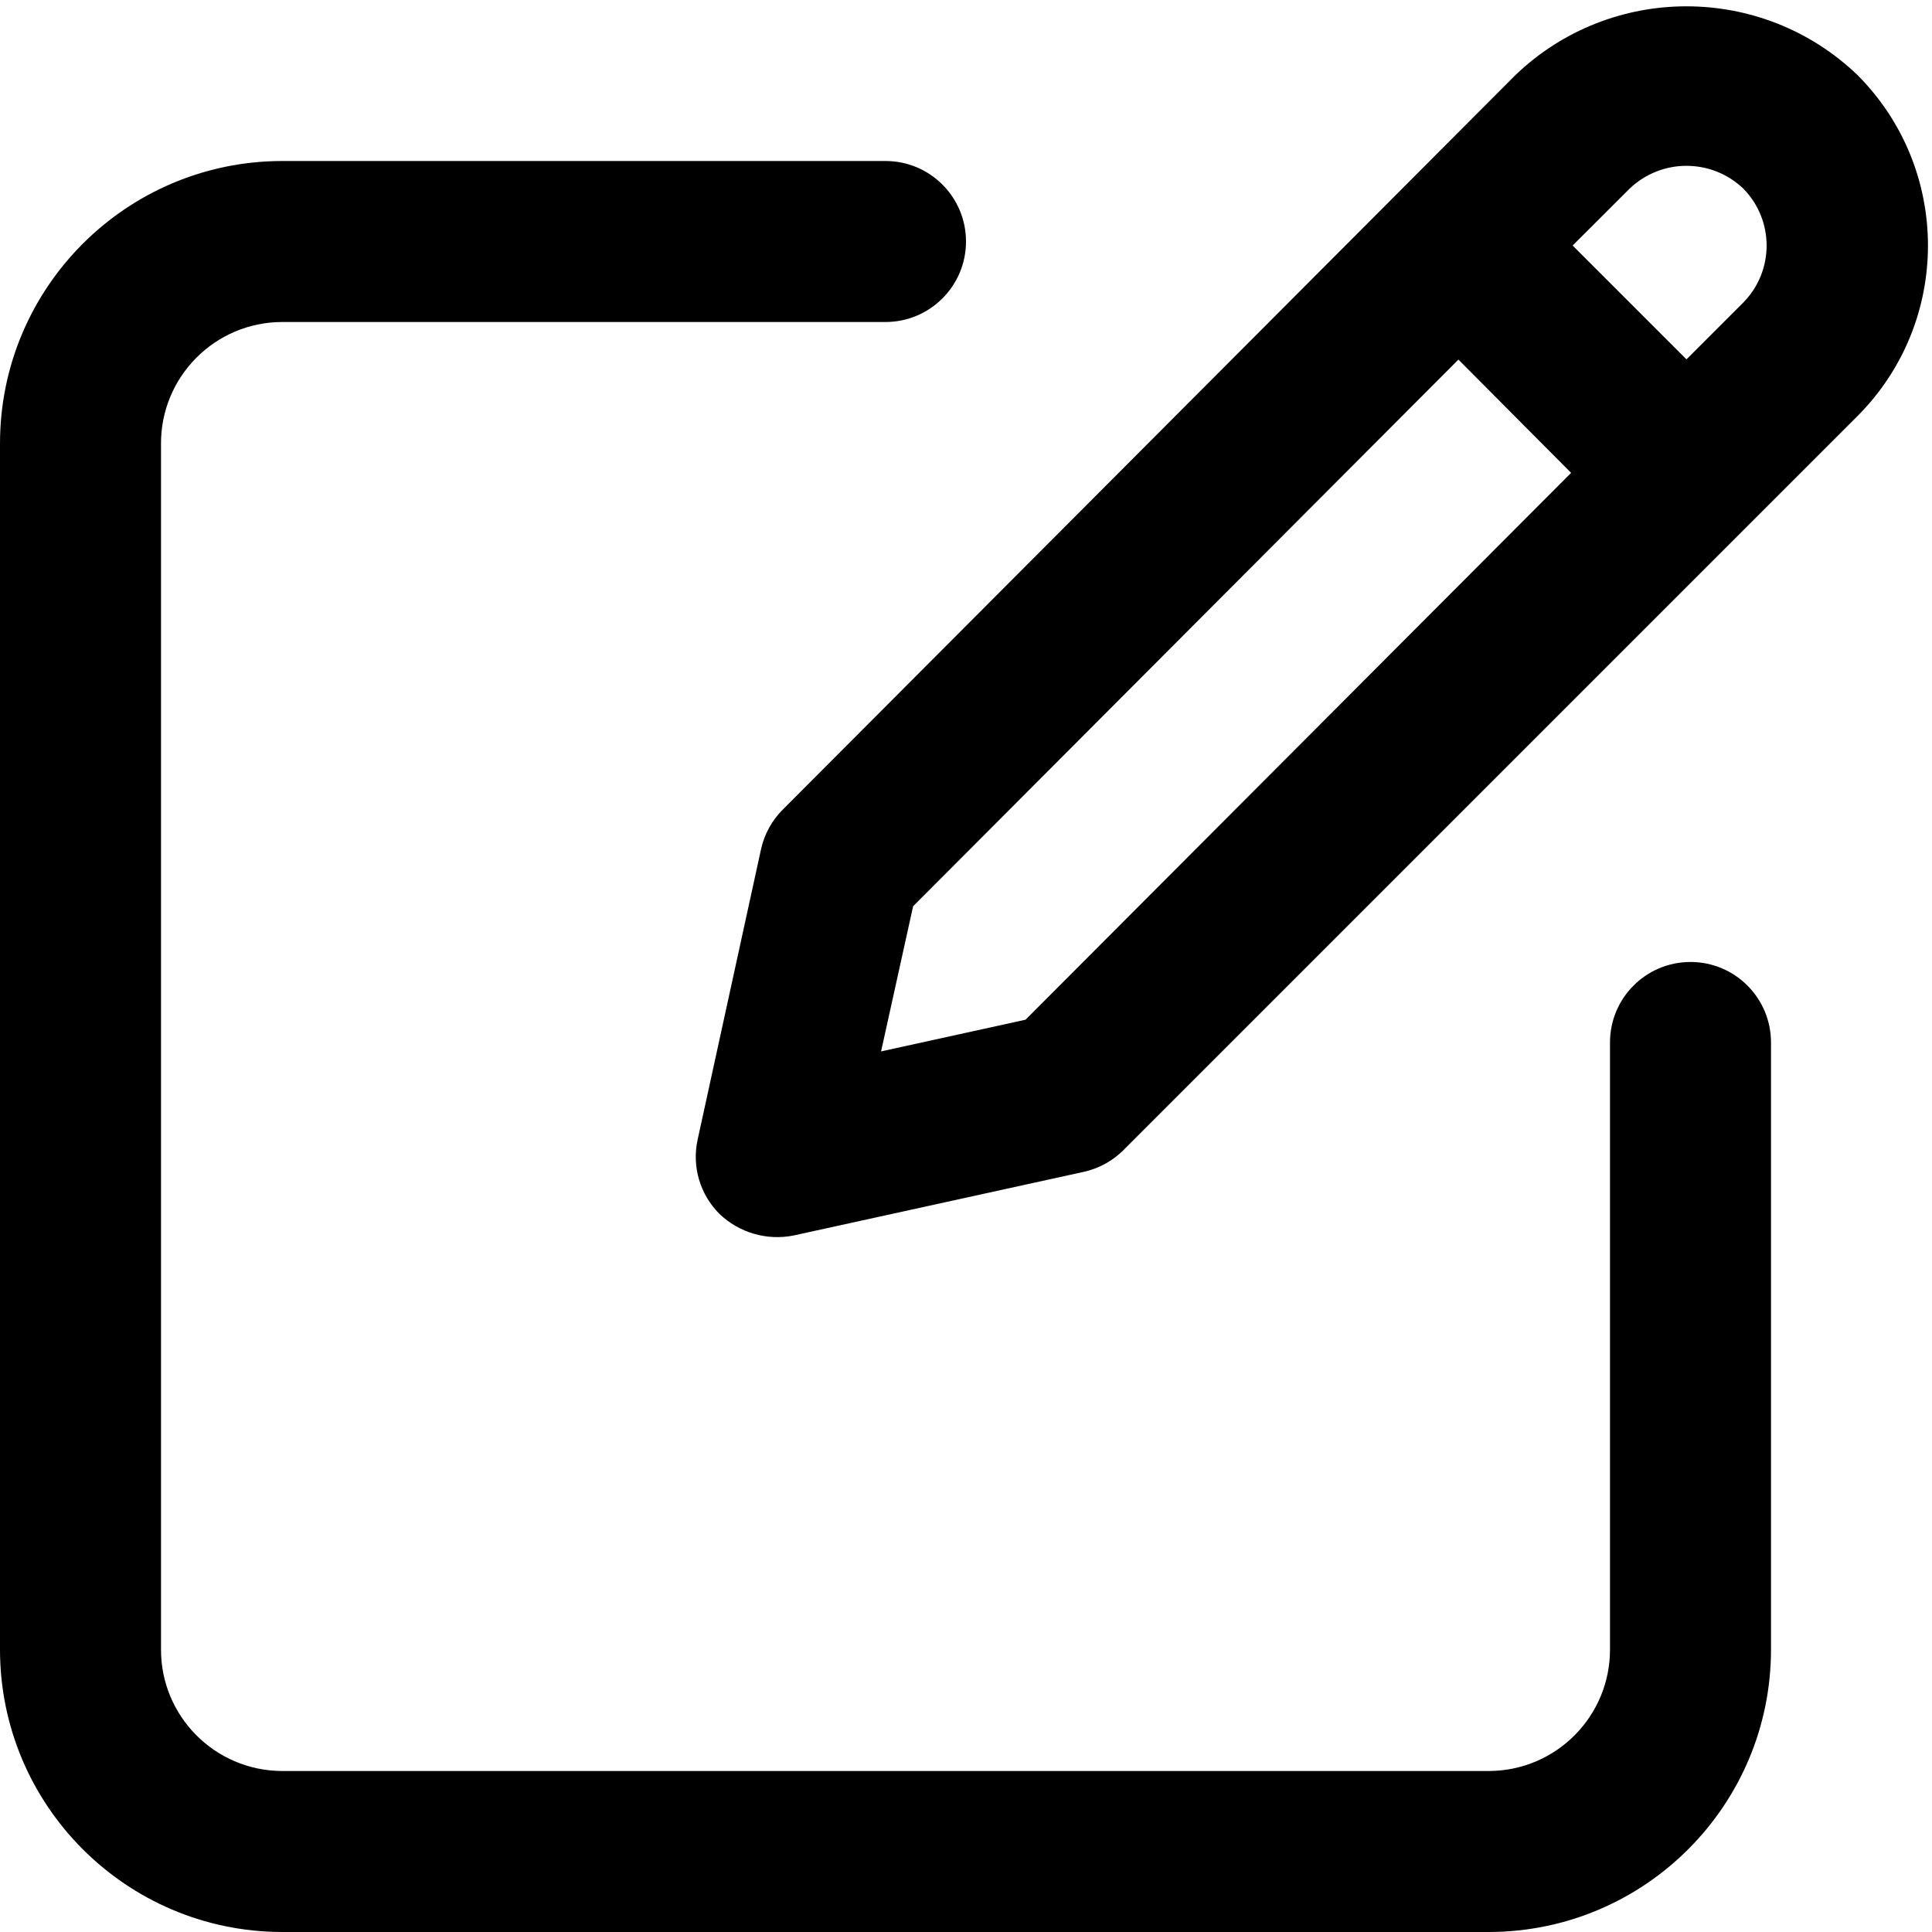
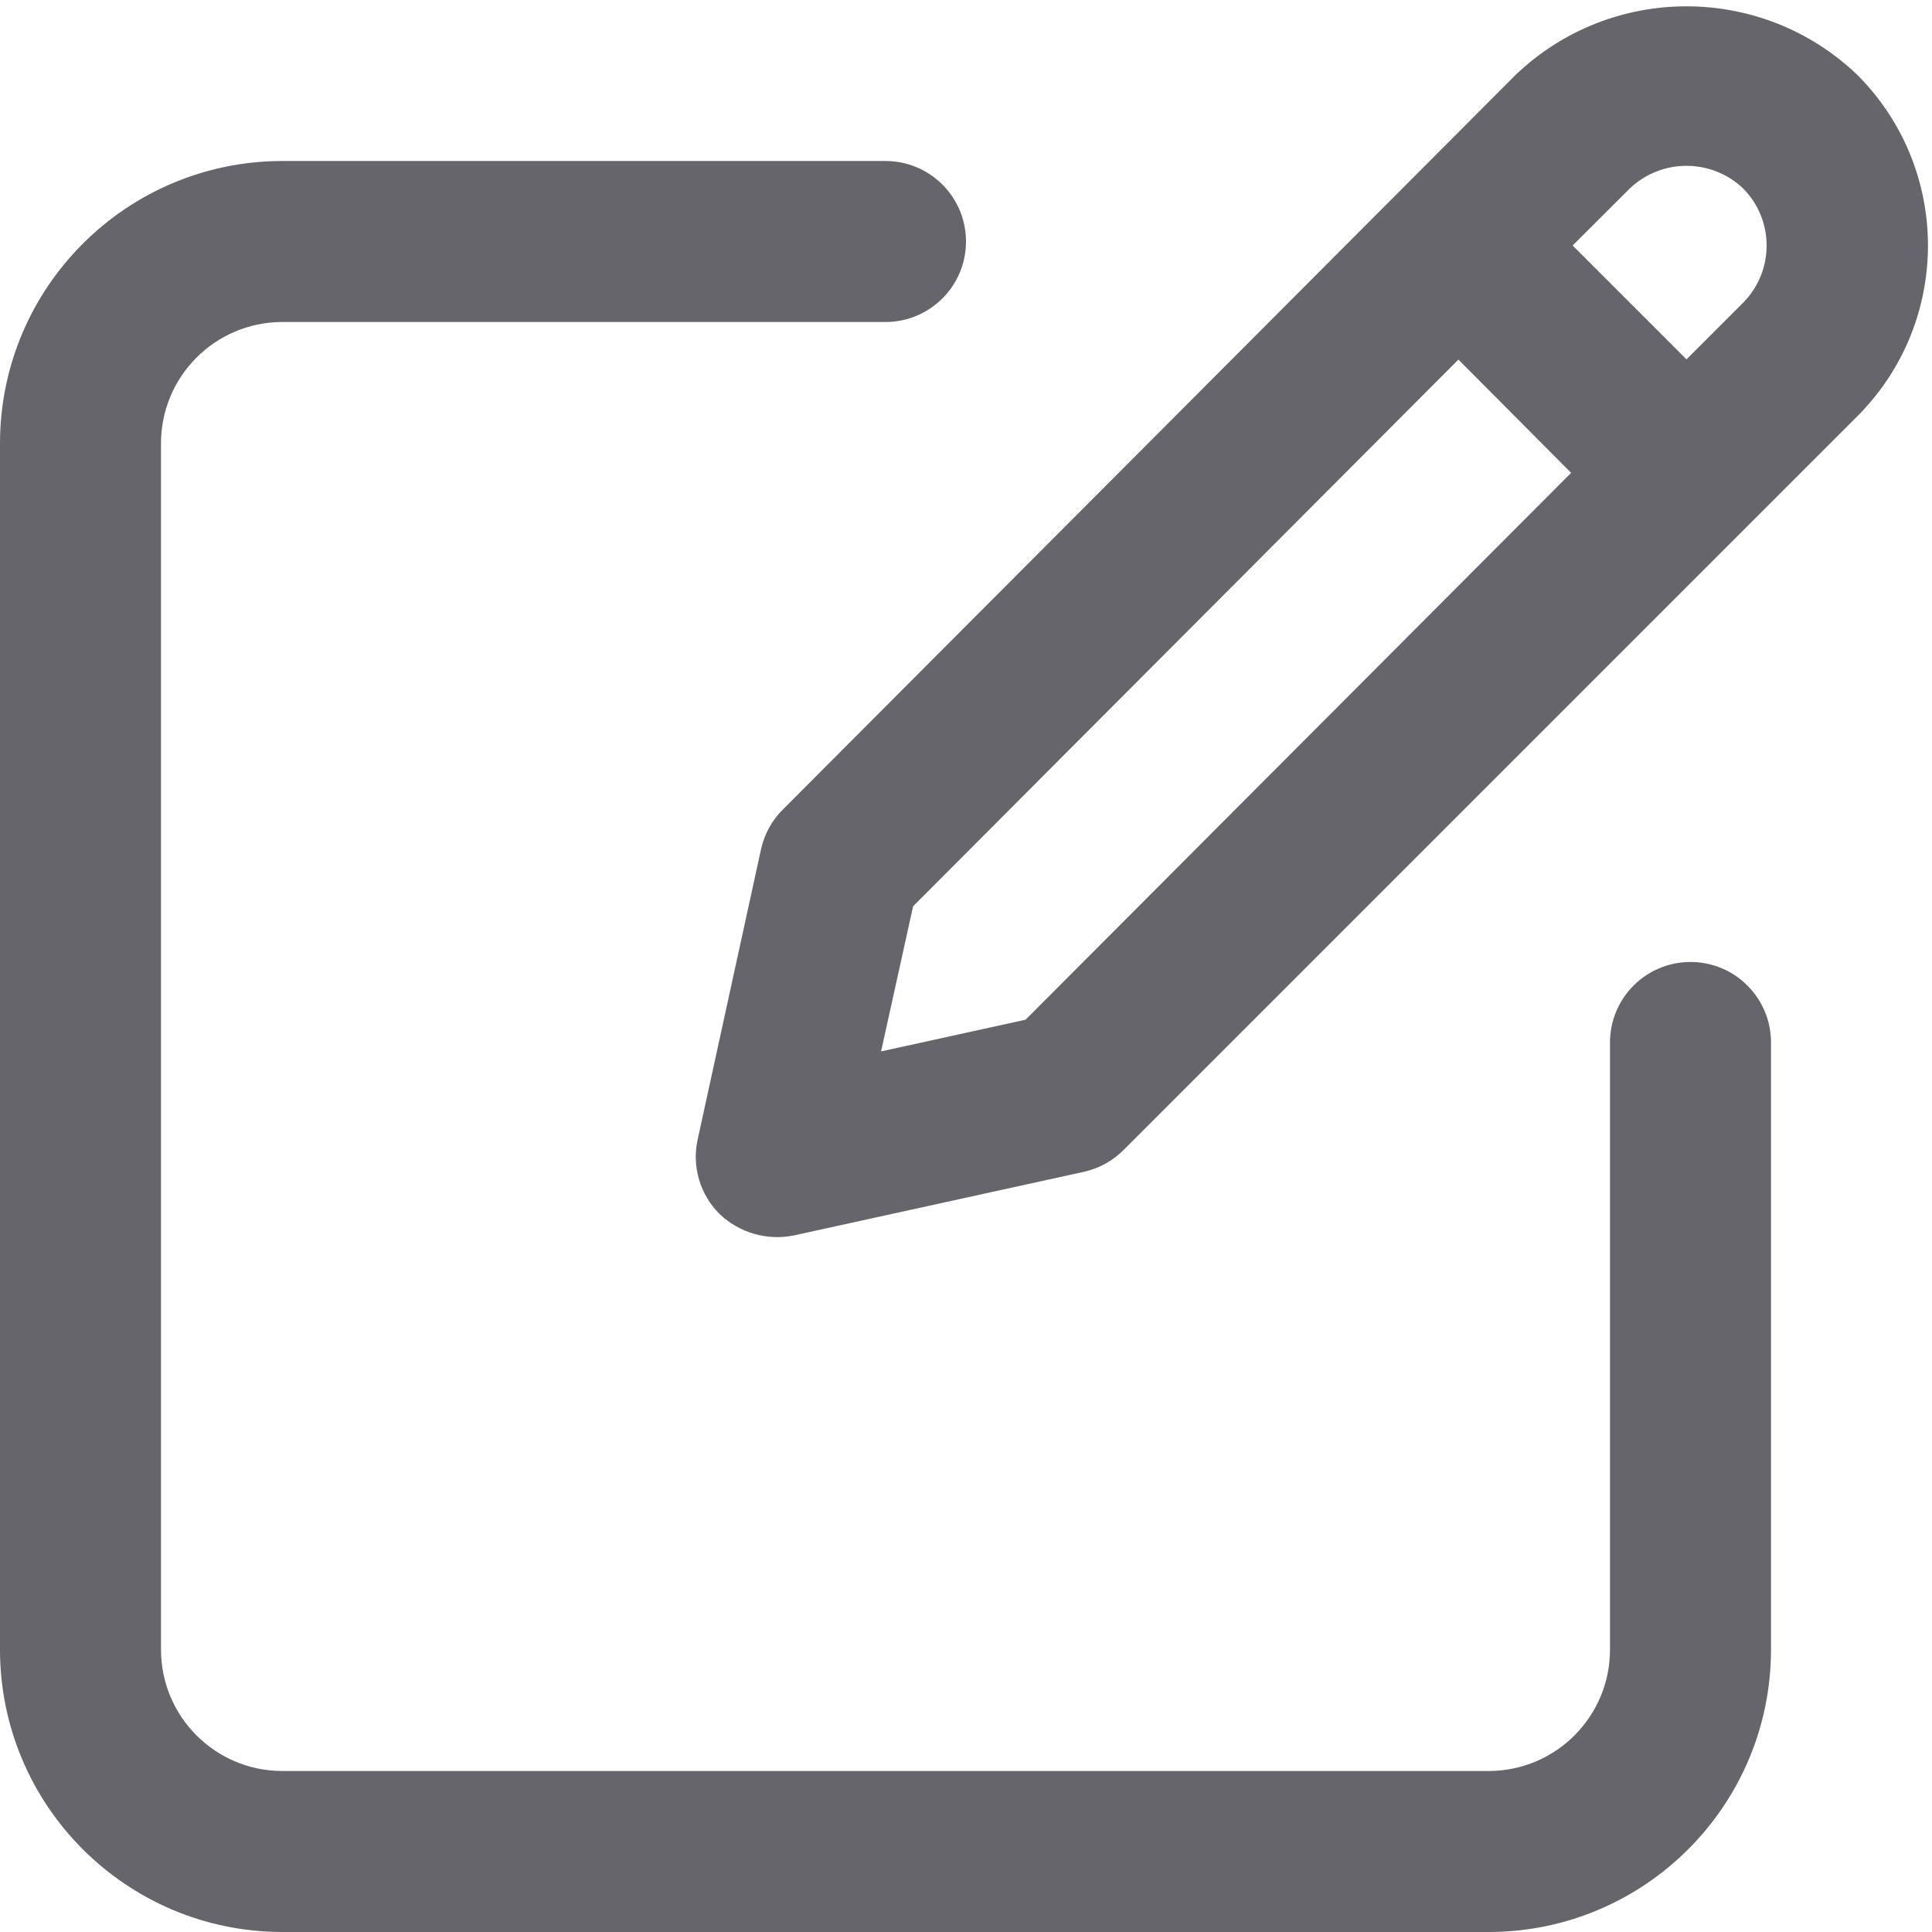
- <svg xmlns="http://www.w3.org/2000/svg" viewBox="0 0 24 24" id="edit">
+ <svg xmlns="http://www.w3.org/2000/svg" viewBox="0 0 24 24" id="edit" fill="#65656B">
  <path d="M3.5,24h15A3.51,3.51,0,0,0,22,20.487V12.95a1,1,0,0,0-2,0v7.537A1.508,1.508,0,0,1,18.5,22H3.5A1.508,1.508,0,0,1,2,20.487V5.513A1.508,1.508,0,0,1,3.5,4H11a1,1,0,0,0,0-2H3.5A3.51,3.51,0,0,0,0,5.513V20.487A3.51,3.51,0,0,0,3.5,24Z" />
  <path d="M9.455,10.544l-.789,3.614a1,1,0,0,0,.271.921,1.038,1.038,0,0,0,.92.269l3.606-.791a1,1,0,0,0,.494-.271l9.114-9.114a3,3,0,0,0,0-4.243,3.07,3.07,0,0,0-4.242,0l-9.1,9.123A1,1,0,0,0,9.455,10.544Zm10.788-8.2a1.022,1.022,0,0,1,1.414,0,1.009,1.009,0,0,1,0,1.413l-.707.707L19.536,3.05Zm-8.9,8.914,6.774-6.791,1.4,1.407-6.777,6.793-1.795.394Z" />
</svg>
